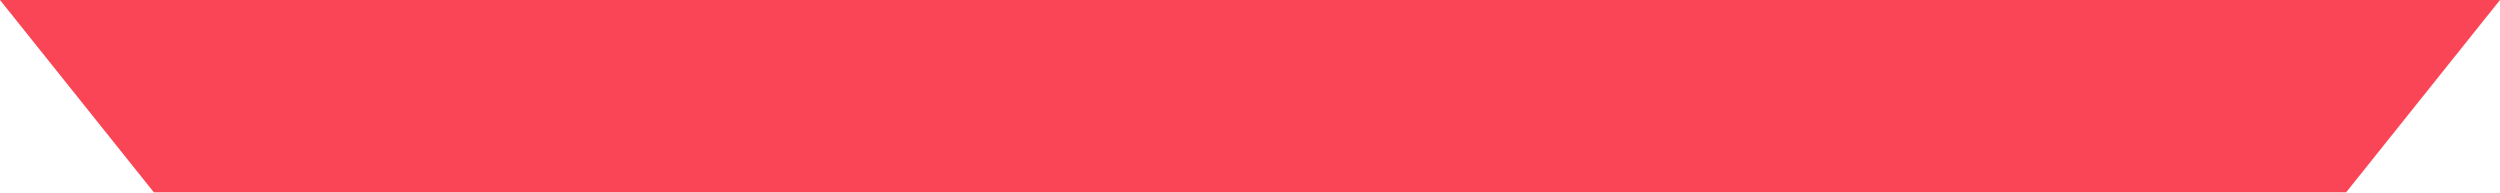
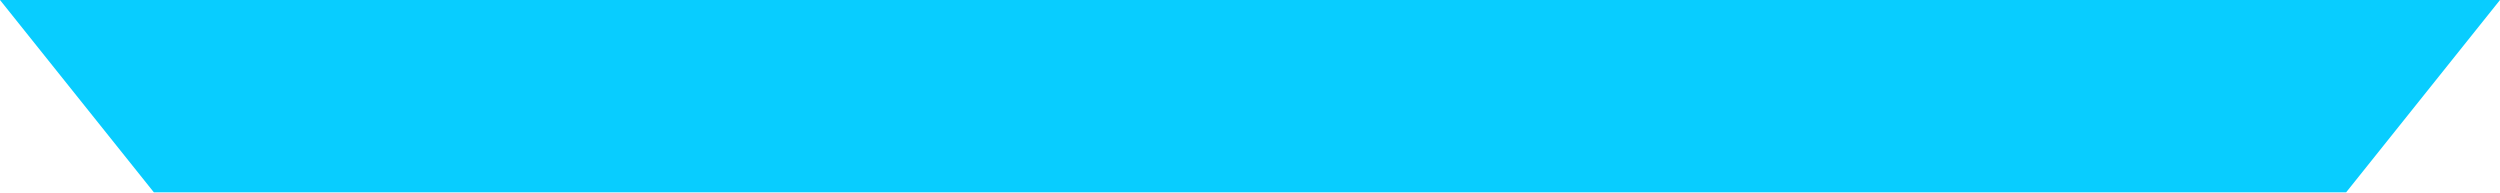
<svg xmlns="http://www.w3.org/2000/svg" width="65" height="5" viewBox="0 0 65 5">
  <defs>
    <style>
      .cls-1 {
-         fill: #f94555;
+         fill: #08CDFF;
        fill-rule: evenodd;
      }
    </style>
  </defs>
  <path id="title_shape.svg" class="cls-1" d="M926,1679h65l-4,5H930Z" transform="translate(-926 -1679)" />
</svg>
